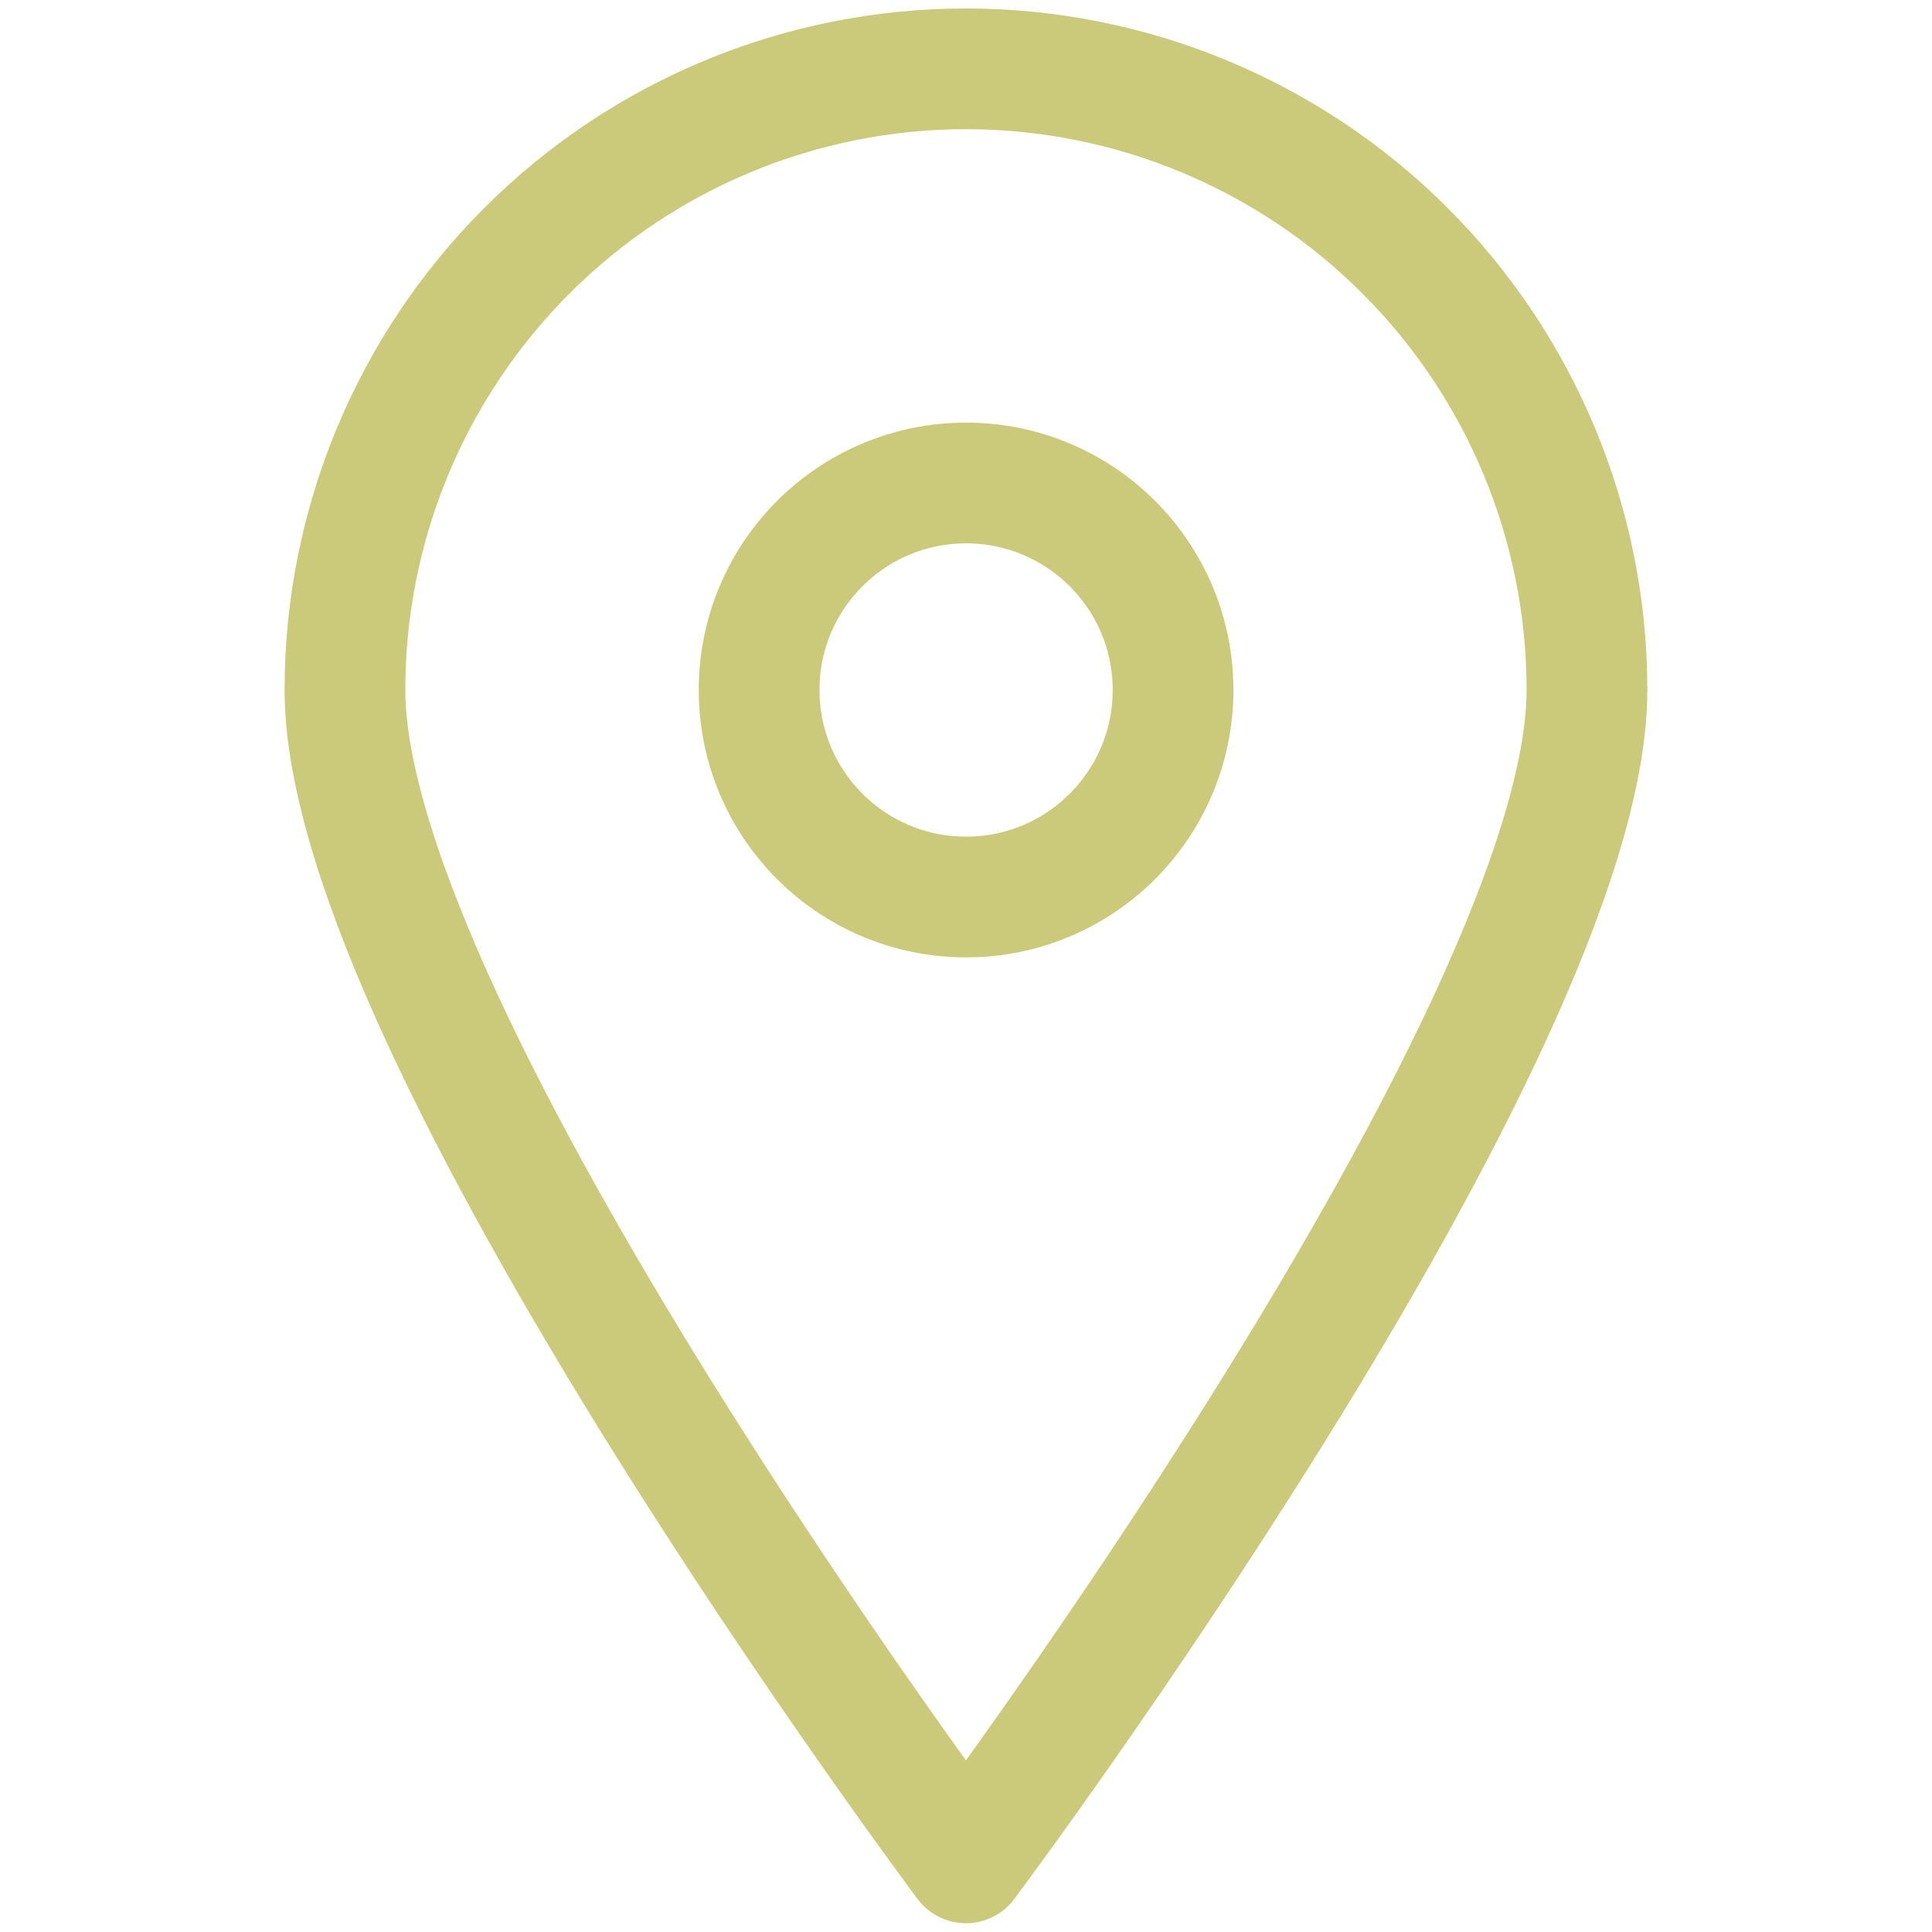
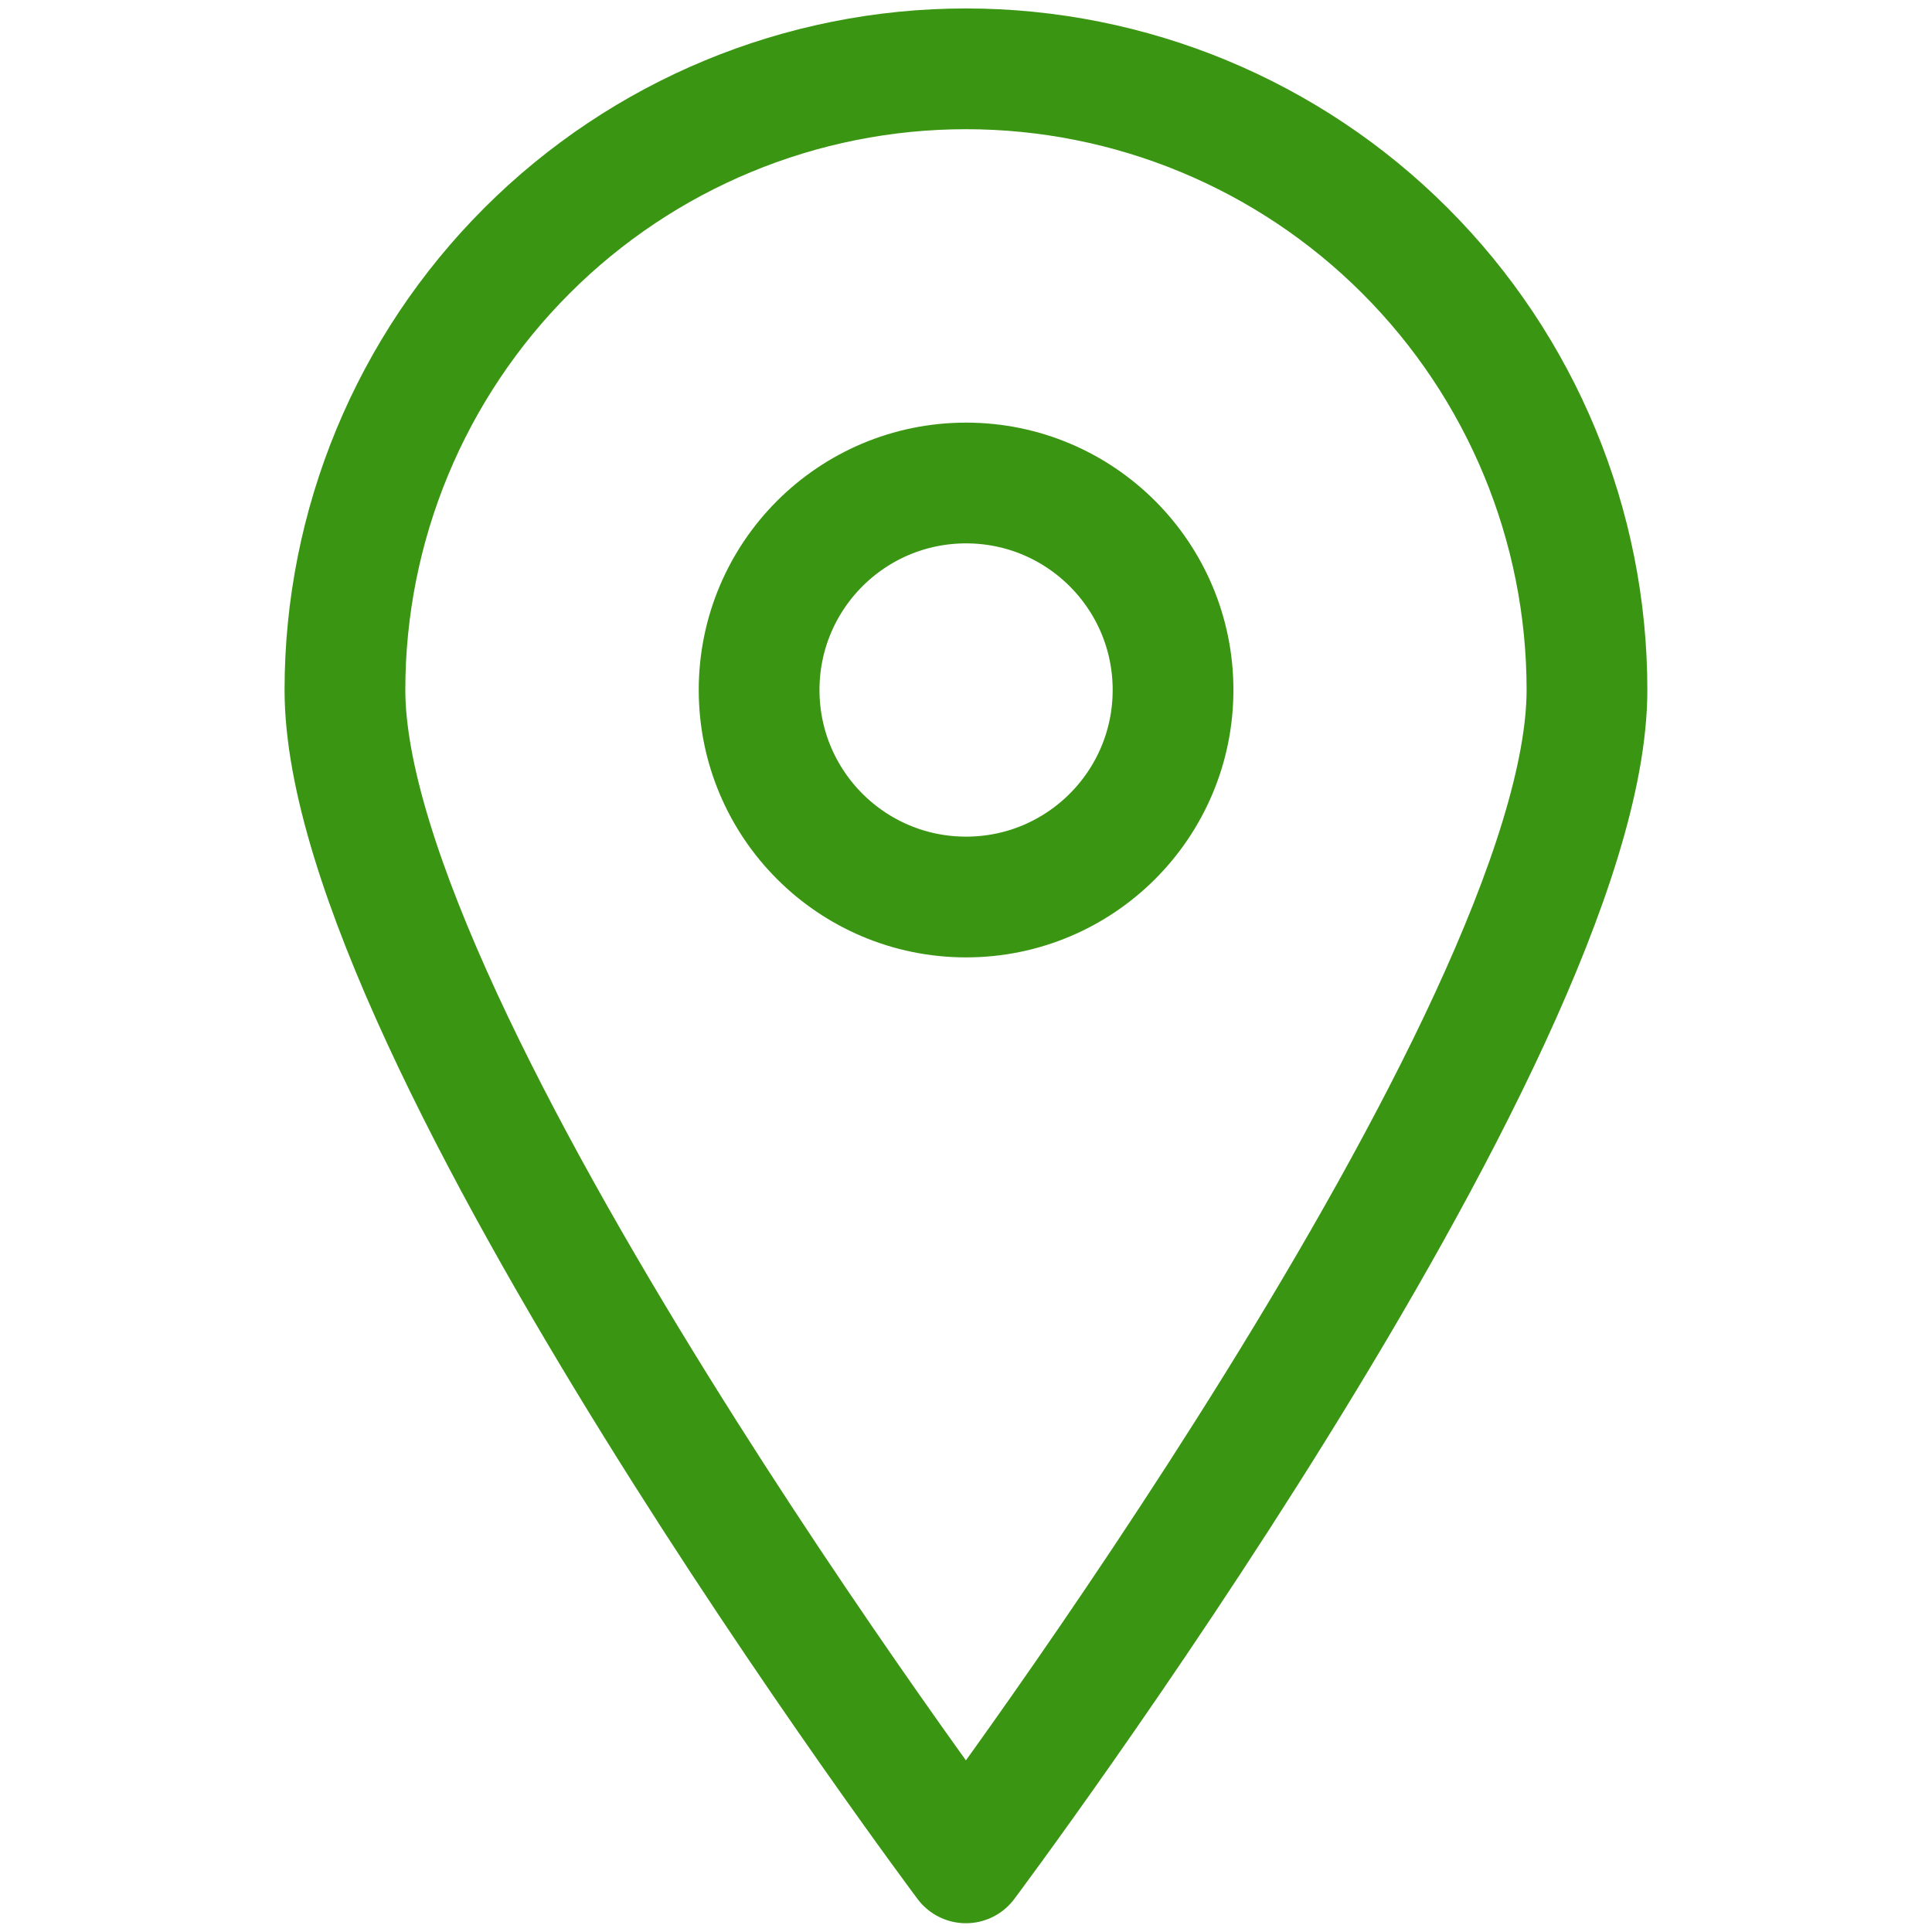
<svg xmlns="http://www.w3.org/2000/svg" width="24" height="24" viewBox="0 0 24 24" fill="none">
-   <path d="M19.714 8.57C19.714 12.838 11.999 23.141 11.999 23.141C11.999 23.141 4.285 12.838 4.285 8.57C4.285 6.524 5.098 4.562 6.545 3.115C7.991 1.668 9.953 0.855 11.999 0.855C14.045 0.855 16.008 1.668 17.454 3.115C18.901 4.562 19.714 6.524 19.714 8.57V8.57Z" stroke="#CBCA7B" stroke-width="1.5" stroke-linecap="round" stroke-linejoin="round" />
-   <path d="M12.001 11.143C13.421 11.143 14.572 9.992 14.572 8.571C14.572 7.151 13.421 6 12.001 6C10.581 6 9.43 7.151 9.43 8.571C9.43 9.992 10.581 11.143 12.001 11.143Z" stroke="#CBCA7B" stroke-width="1.5" stroke-linecap="round" stroke-linejoin="round" />
+   <path d="M19.714 8.57C19.714 12.838 11.999 23.141 11.999 23.141C11.999 23.141 4.285 12.838 4.285 8.57C4.285 6.524 5.098 4.562 6.545 3.115C7.991 1.668 9.953 0.855 11.999 0.855C14.045 0.855 16.008 1.668 17.454 3.115C18.901 4.562 19.714 6.524 19.714 8.57V8.57Z" stroke="#3A9612" stroke-width="1.5" stroke-linecap="round" stroke-linejoin="round" />
+   <path d="M12.001 11.143C13.421 11.143 14.572 9.992 14.572 8.571C14.572 7.151 13.421 6 12.001 6C10.581 6 9.43 7.151 9.43 8.571C9.43 9.992 10.581 11.143 12.001 11.143Z" stroke="#3A9612" stroke-width="1.5" stroke-linecap="round" stroke-linejoin="round" />
</svg>
